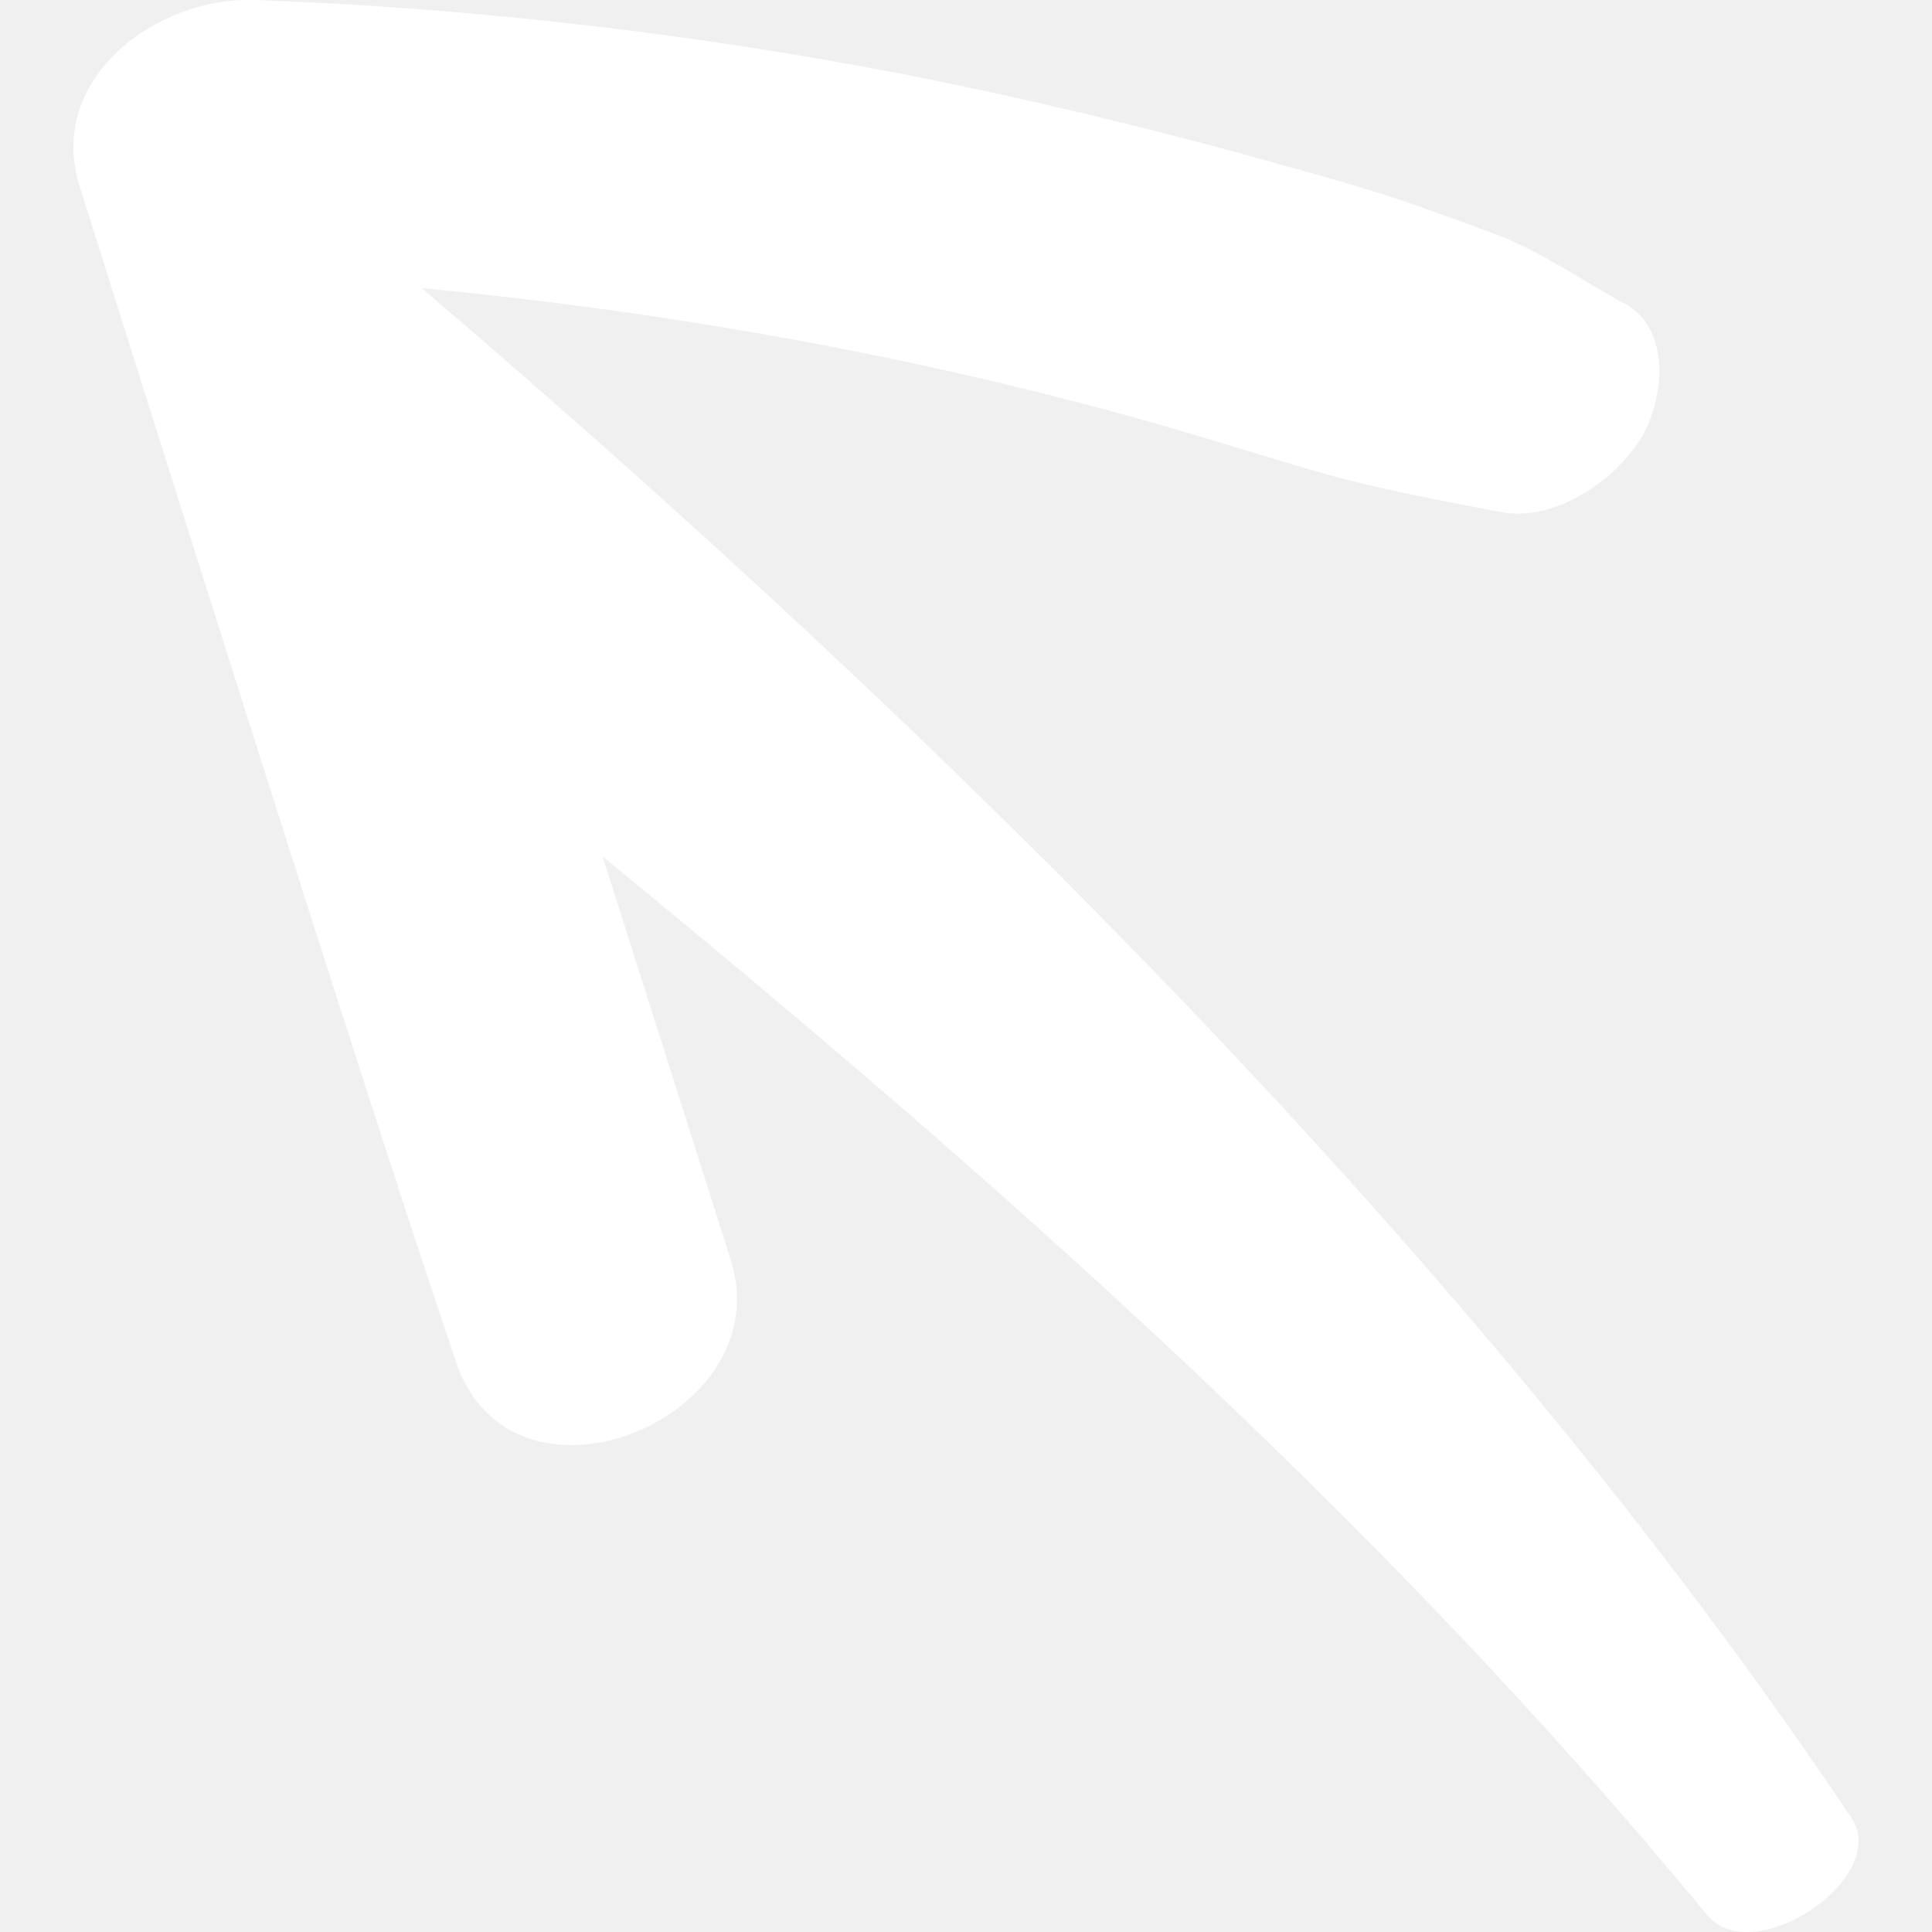
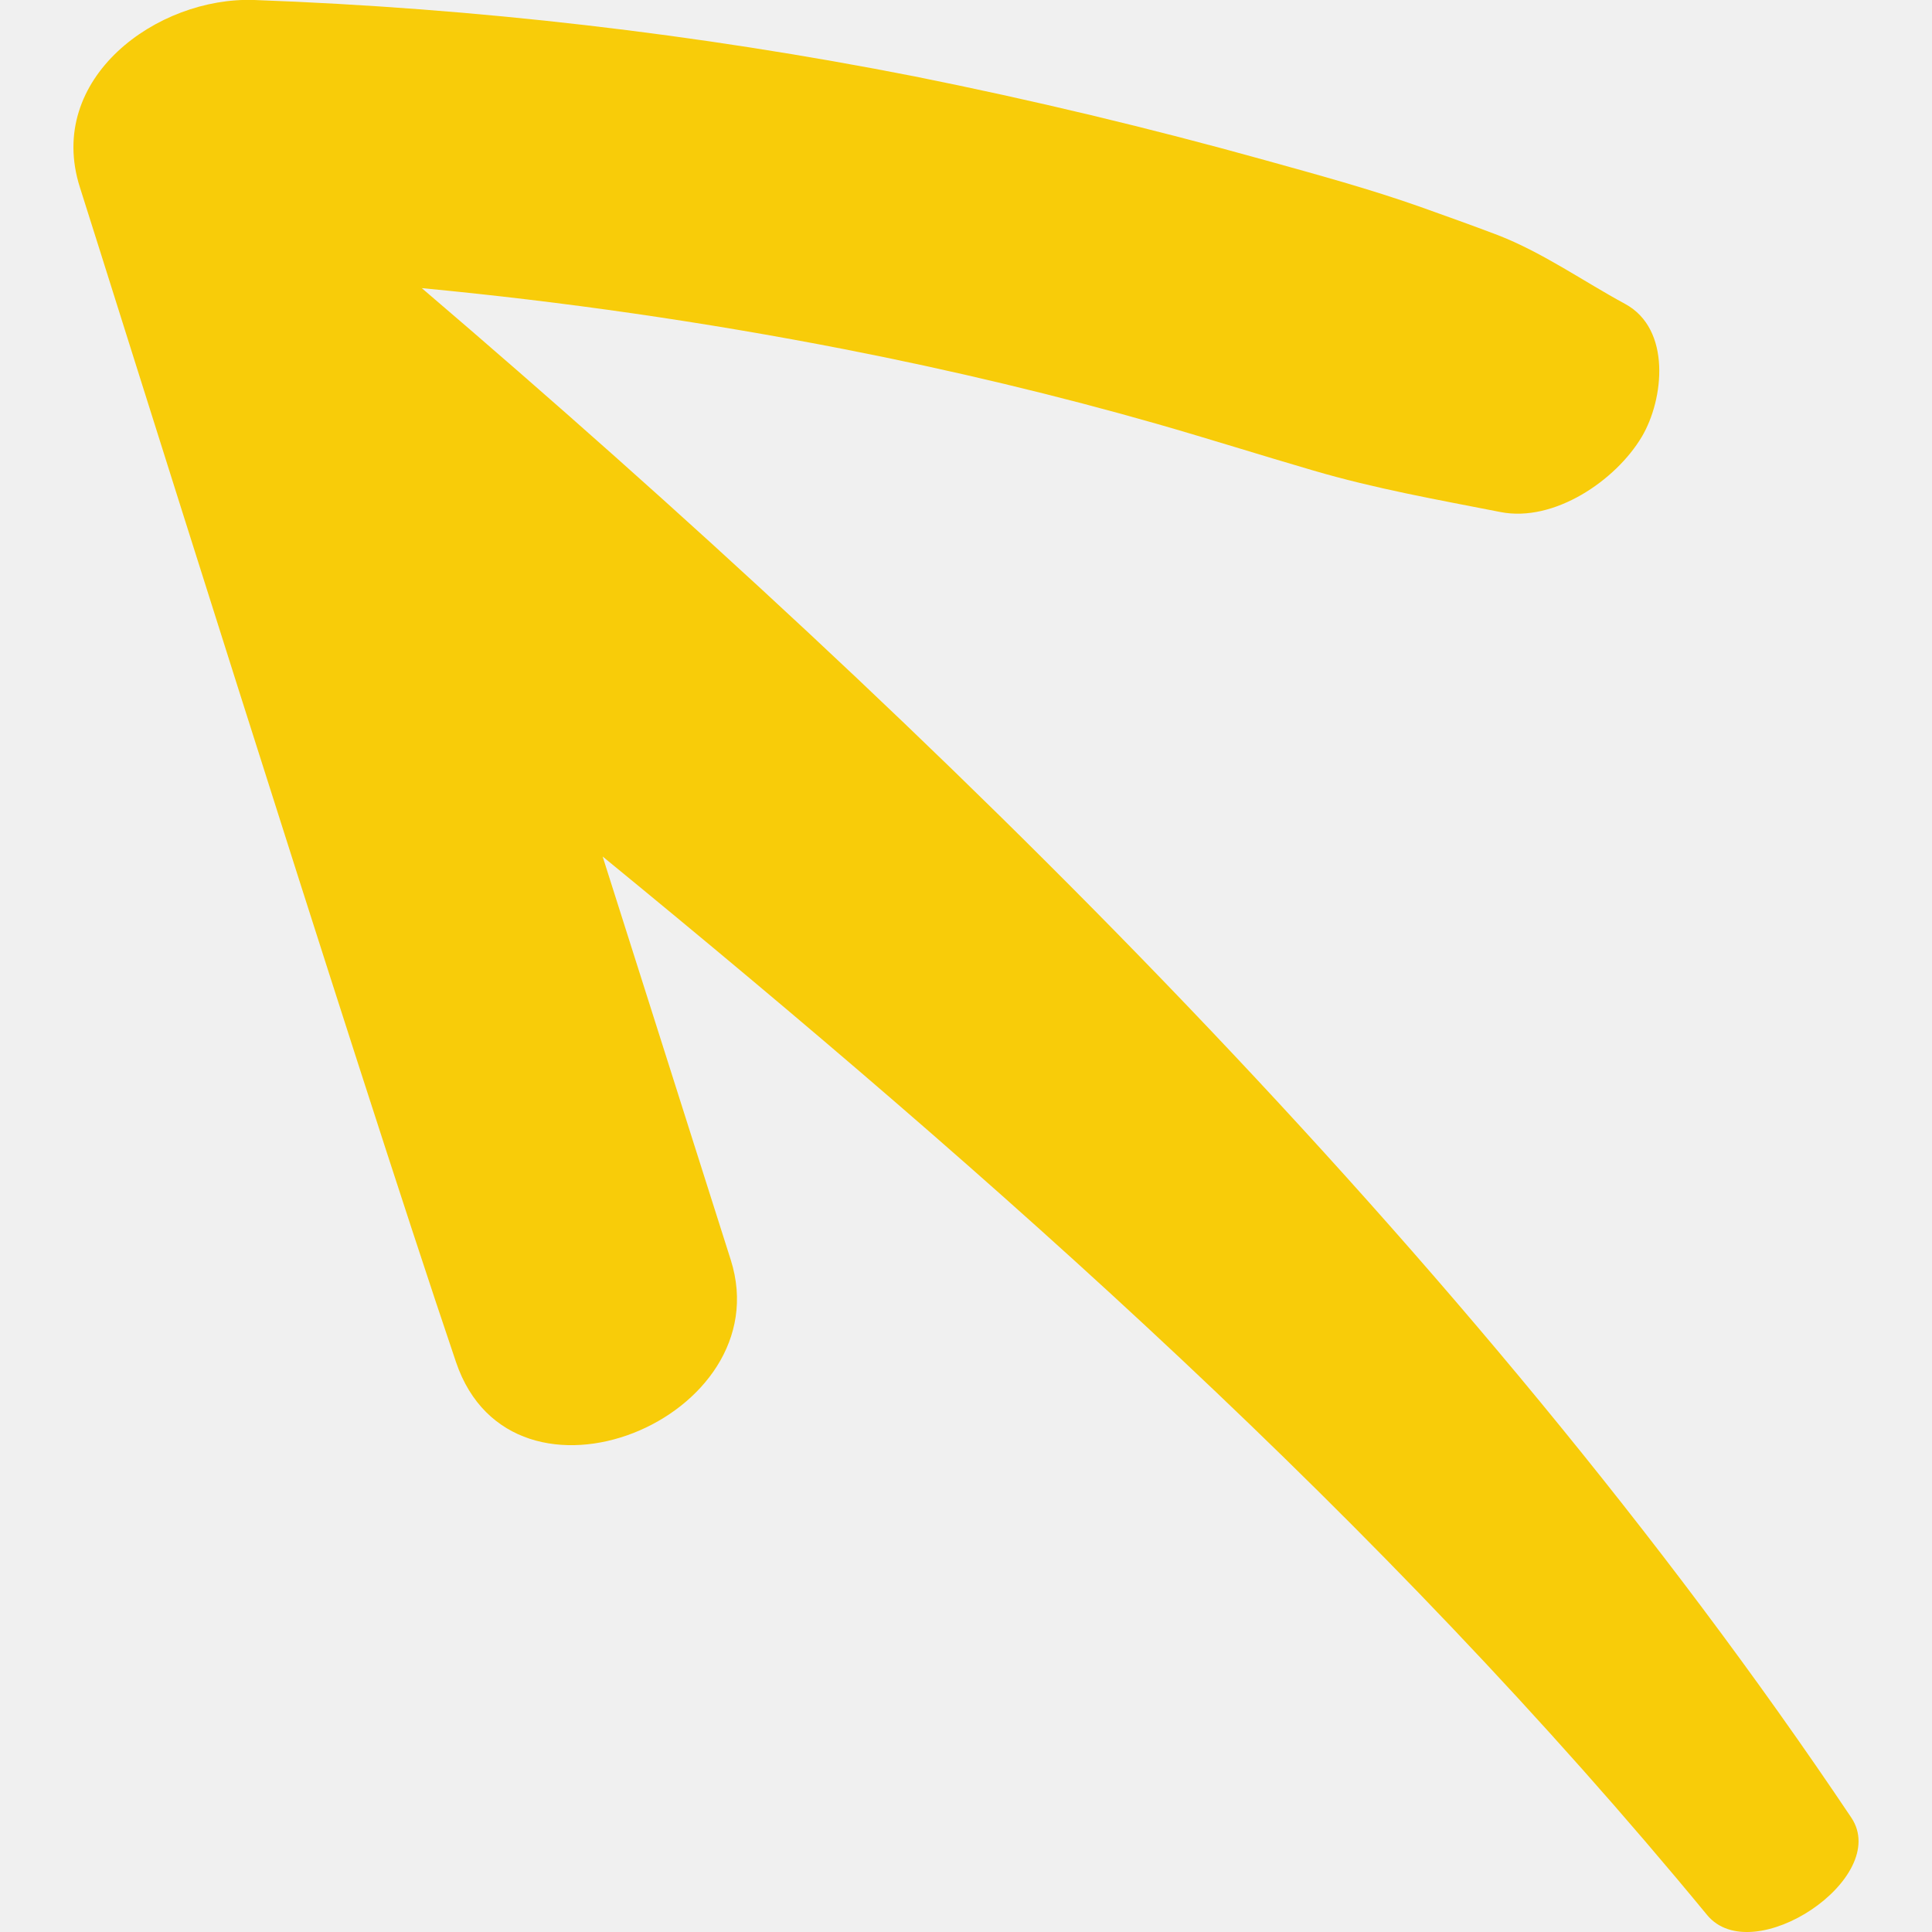
<svg xmlns="http://www.w3.org/2000/svg" id="mainPointer" data-name="Layer 2" width="18px" height="18px" viewBox="0 0 207.29 224.35">
-   <path fill="#fff" d="M206.45,211.07c-44-65.61-106.36-126.65-166-177.61l.21.67c0-.13-.1-.33-.21-.67h0q24.67,2.34,49.07,7.09c12.52,2.44,25,5.44,36.36,8.69,6,1.72,12,3.62,18.07,5.39,7.26,2.13,14.37,3.38,21.76,4.83,6.23,1.23,13.4-3.67,16.41-8.74,2.57-4.32,3.46-12.51-1.94-15.43-4.87-2.64-9.63-6-14.81-8-2.95-1.12-5.92-2.18-8.89-3.24-5.92-2.1-12-3.75-18.07-5.44Q118.26,13,97.72,8.88A491.42,491.42,0,0,0,21,0C9.72-.41-3.29,9.1.75,21.76c2.81,8.78,32,102,43.67,136.4,6.55,19.39,37.74,6.55,31.91-11.85L61.45,99.46c45.92,37.6,90.47,77.05,128.25,122.91C195,228.82,211.13,218.06,206.45,211.07ZM40.46,33.46Z" />
+   <path fill="#f8cc09" d="M206.45,211.07c-44-65.61-106.36-126.65-166-177.61l.21.67c0-.13-.1-.33-.21-.67h0q24.67,2.34,49.07,7.09c12.52,2.44,25,5.44,36.36,8.69,6,1.72,12,3.62,18.07,5.39,7.26,2.13,14.37,3.38,21.76,4.83,6.23,1.23,13.4-3.67,16.41-8.74,2.57-4.32,3.46-12.51-1.94-15.43-4.87-2.64-9.63-6-14.81-8-2.95-1.12-5.92-2.18-8.89-3.24-5.92-2.1-12-3.75-18.07-5.44Q118.26,13,97.72,8.88A491.42,491.42,0,0,0,21,0C9.72-.41-3.29,9.1.75,21.76c2.81,8.78,32,102,43.67,136.4,6.55,19.39,37.74,6.55,31.91-11.85L61.45,99.46c45.92,37.6,90.47,77.05,128.25,122.91C195,228.82,211.13,218.06,206.45,211.07ZM40.46,33.46Z" />
</svg>
